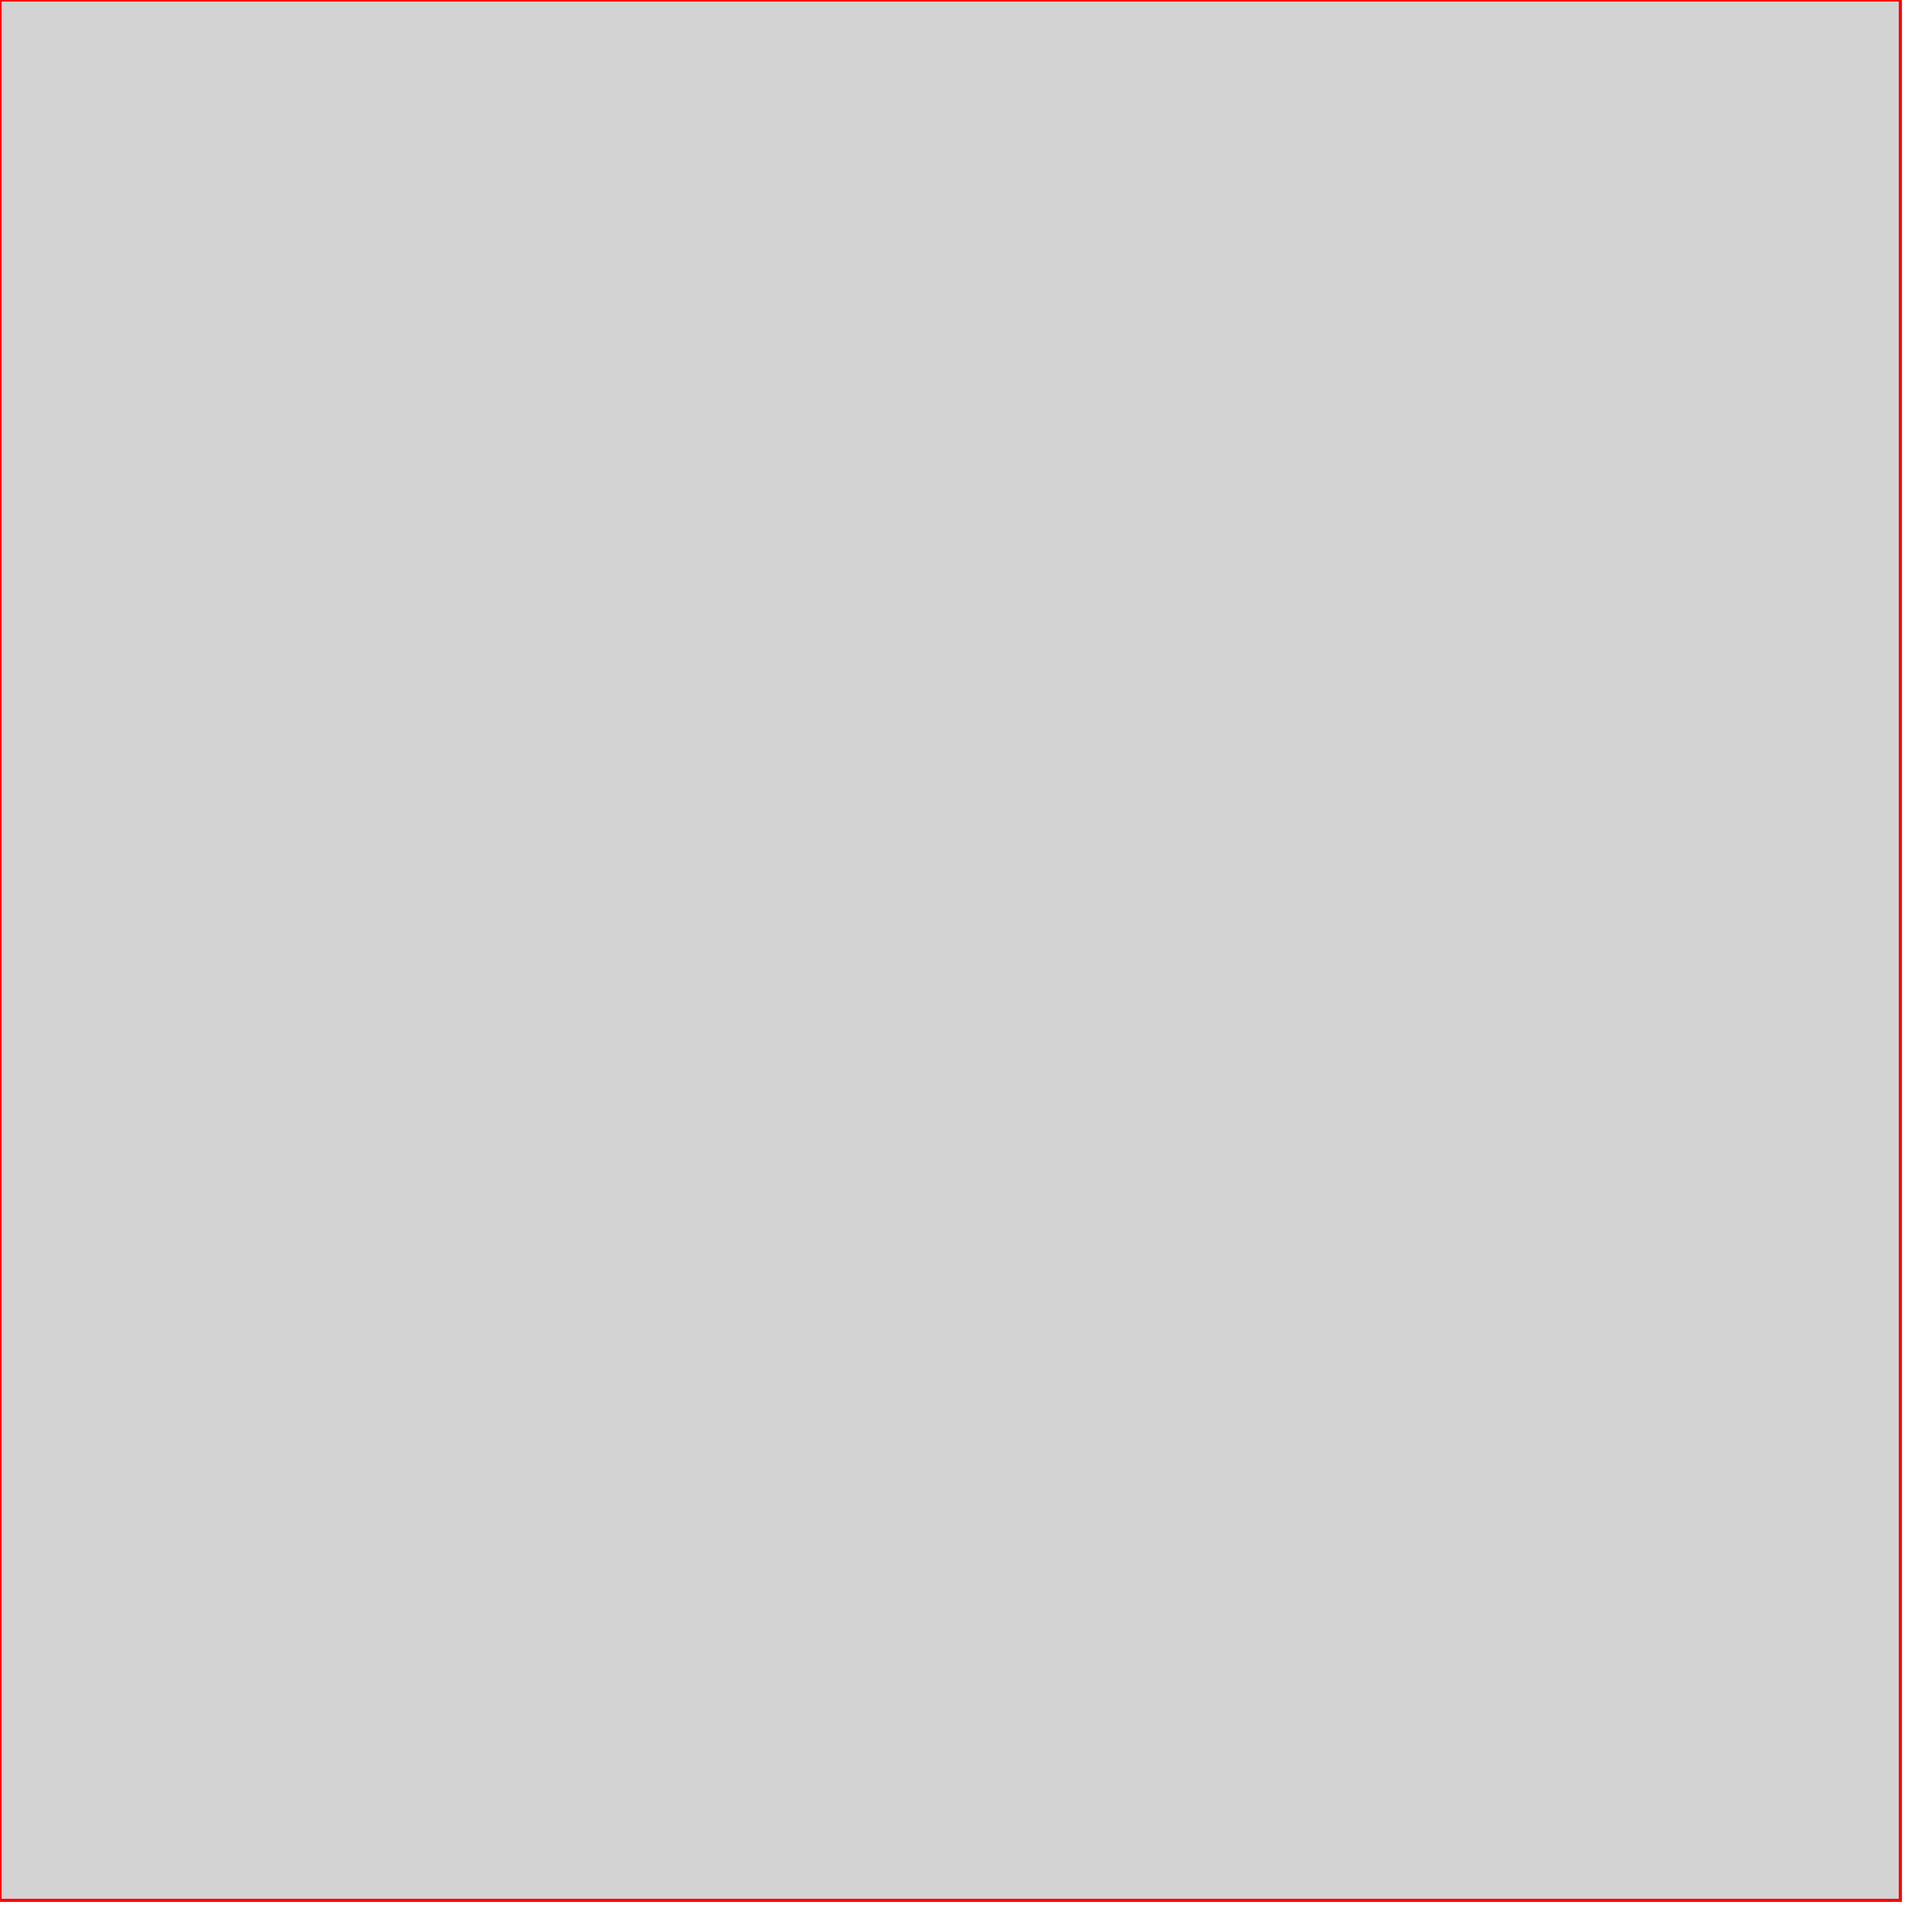
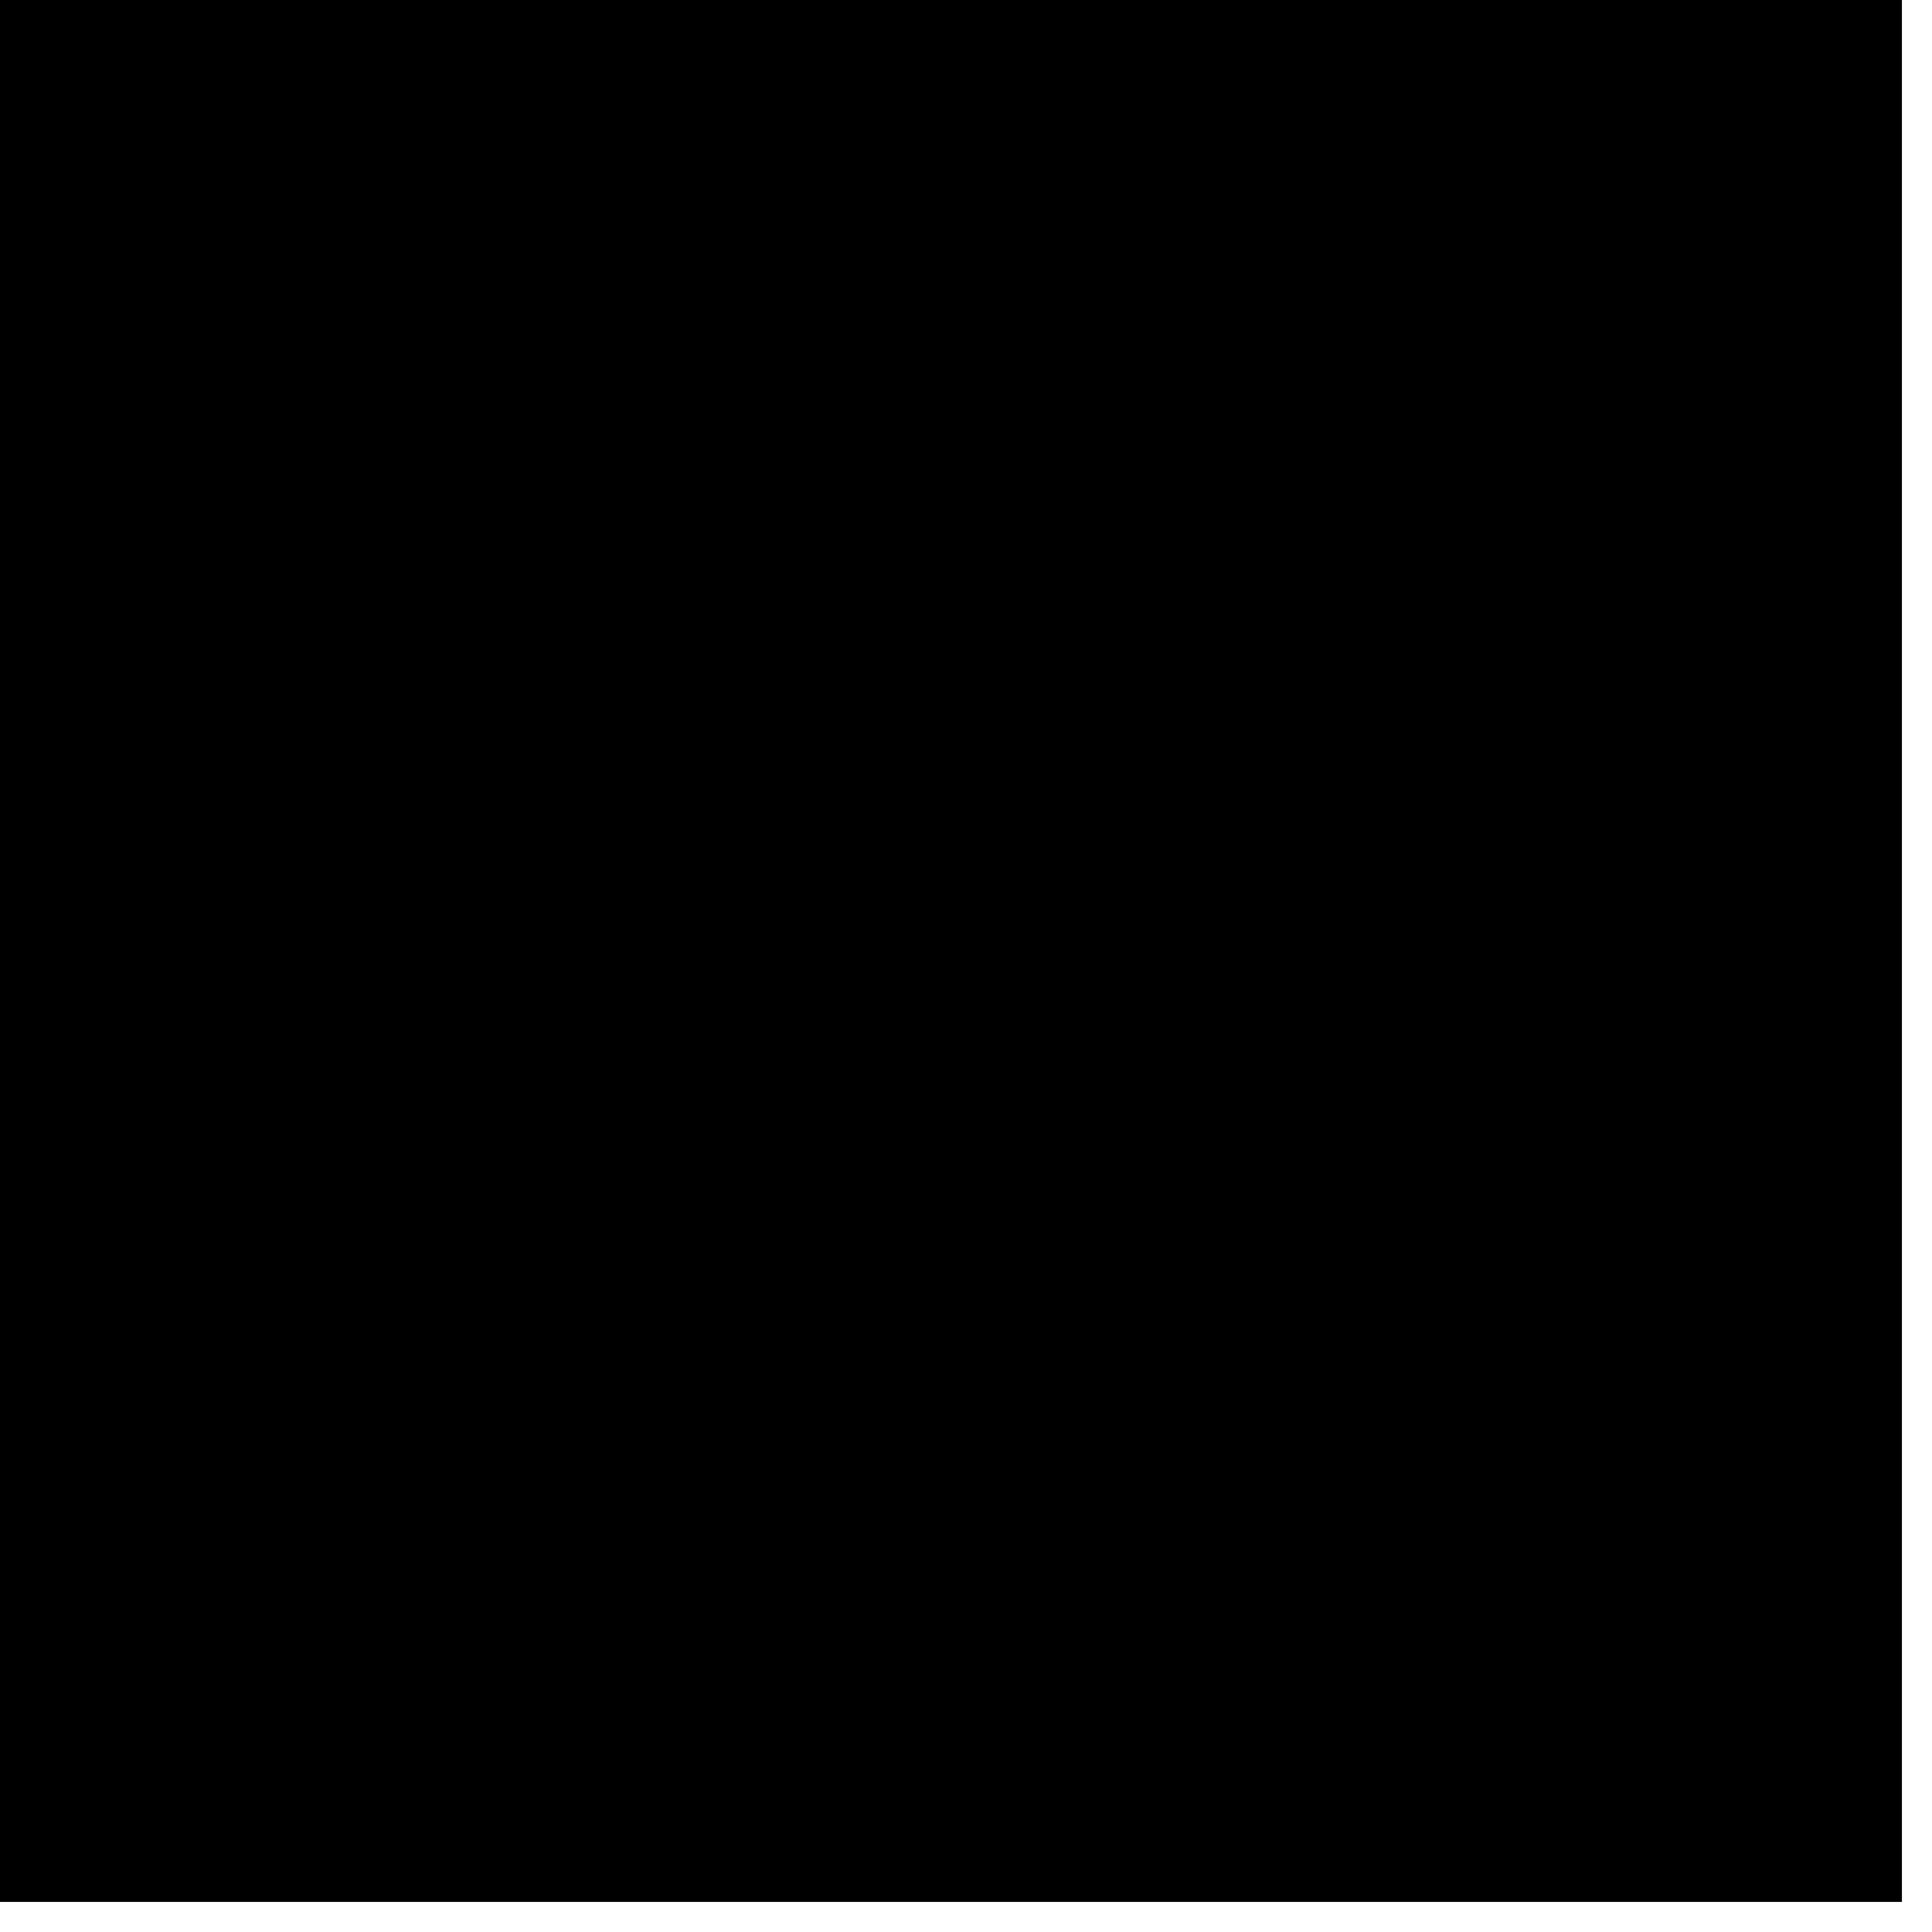
<svg xmlns="http://www.w3.org/2000/svg" version="1.1" width="3in" height="3in" viewBox="0 0 3.05 3.05">
-   <g fill="#d3d3d3" fill-rule="evenodd" stroke="#ff0000" stroke-width="0.005" stroke-linecap="butt" stroke-linejoin="miter" stroke-miterlimit="10" stroke-dasharray="" stroke-dashoffset="0" font-family="none" font-weight="none" font-size="none" text-anchor="none" style="mix-blend-mode: normal">
-     <path d="M0,0v0v3v0h3v0v-3v0z" />
+   <g fill="none" fill-rule="none" stroke="none" stroke-width="none" stroke-linecap="butt" stroke-linejoin="miter" stroke-miterlimit="10" stroke-dasharray="" stroke-dashoffset="0" font-family="none" font-weight="none" font-size="none" text-anchor="none" style="mix-blend-mode: normal">
+     <path d="" fill="none" fill-rule="nonzero" stroke="none" stroke-width="1" />
+     <path d="M0,0v0v3v0h3v0v-3v0z" fill="#000000" fill-rule="evenodd" stroke="#000000" stroke-width="0.005" />
  </g>
</svg>
